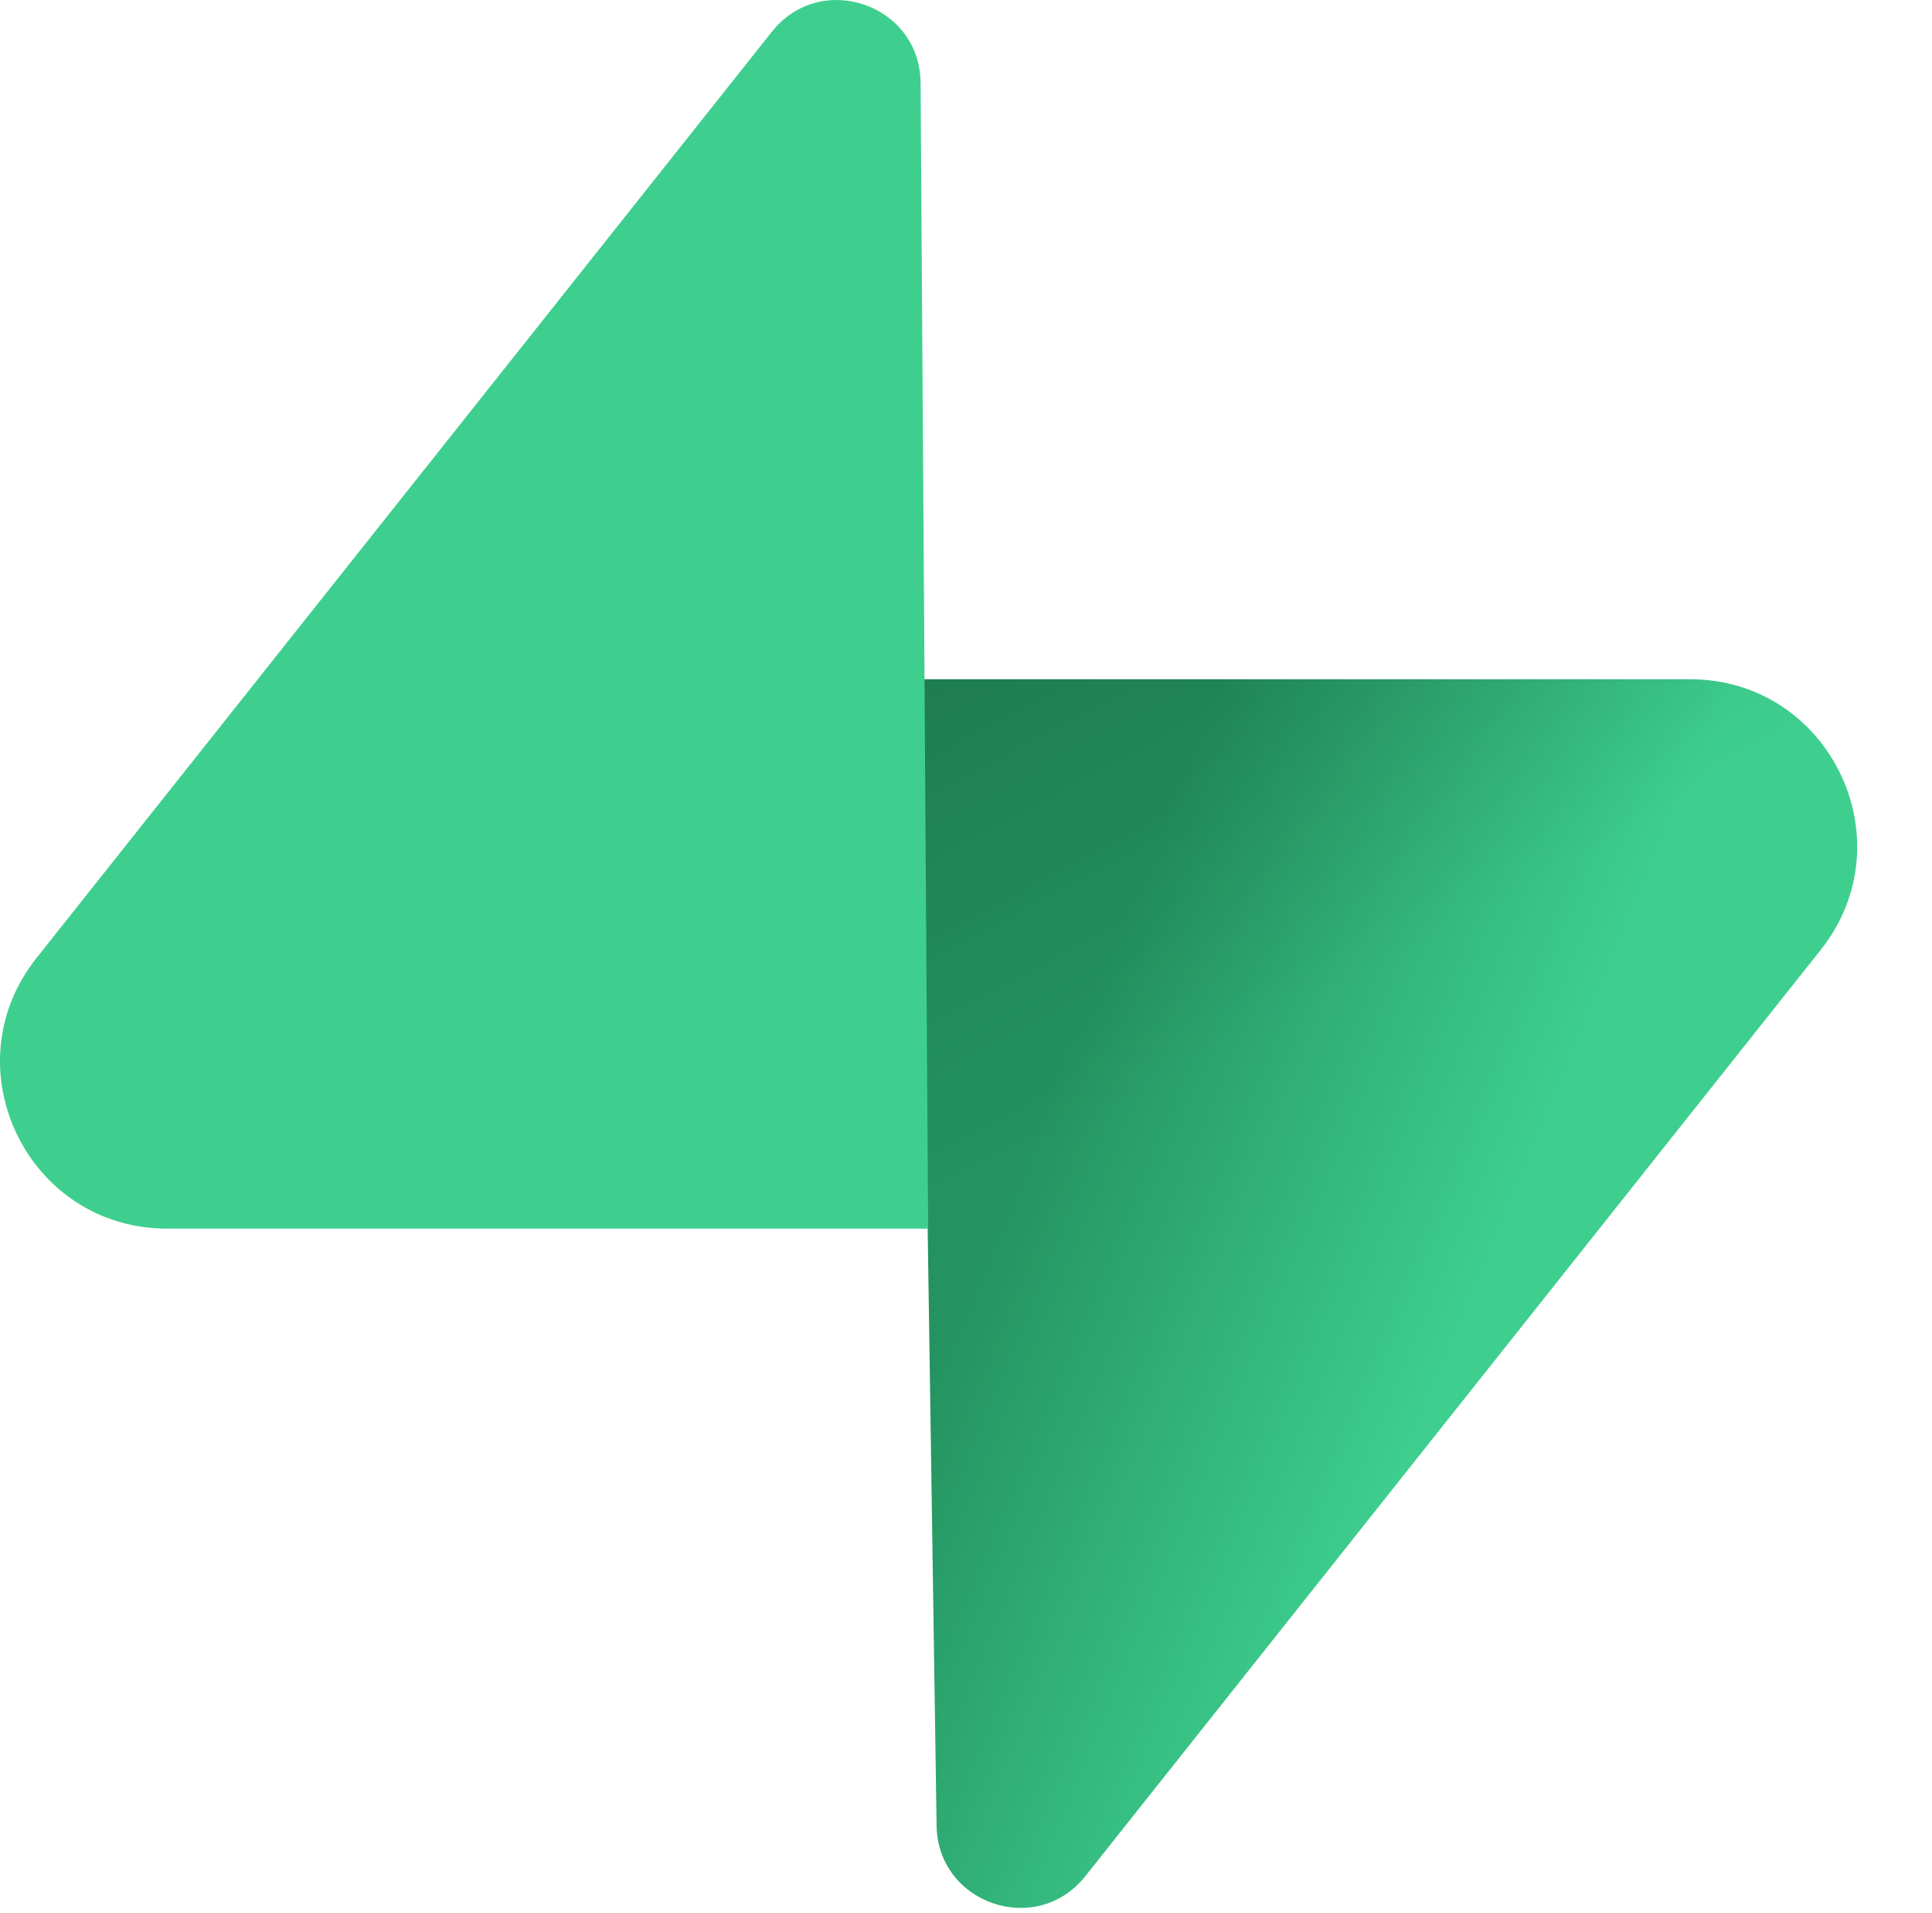
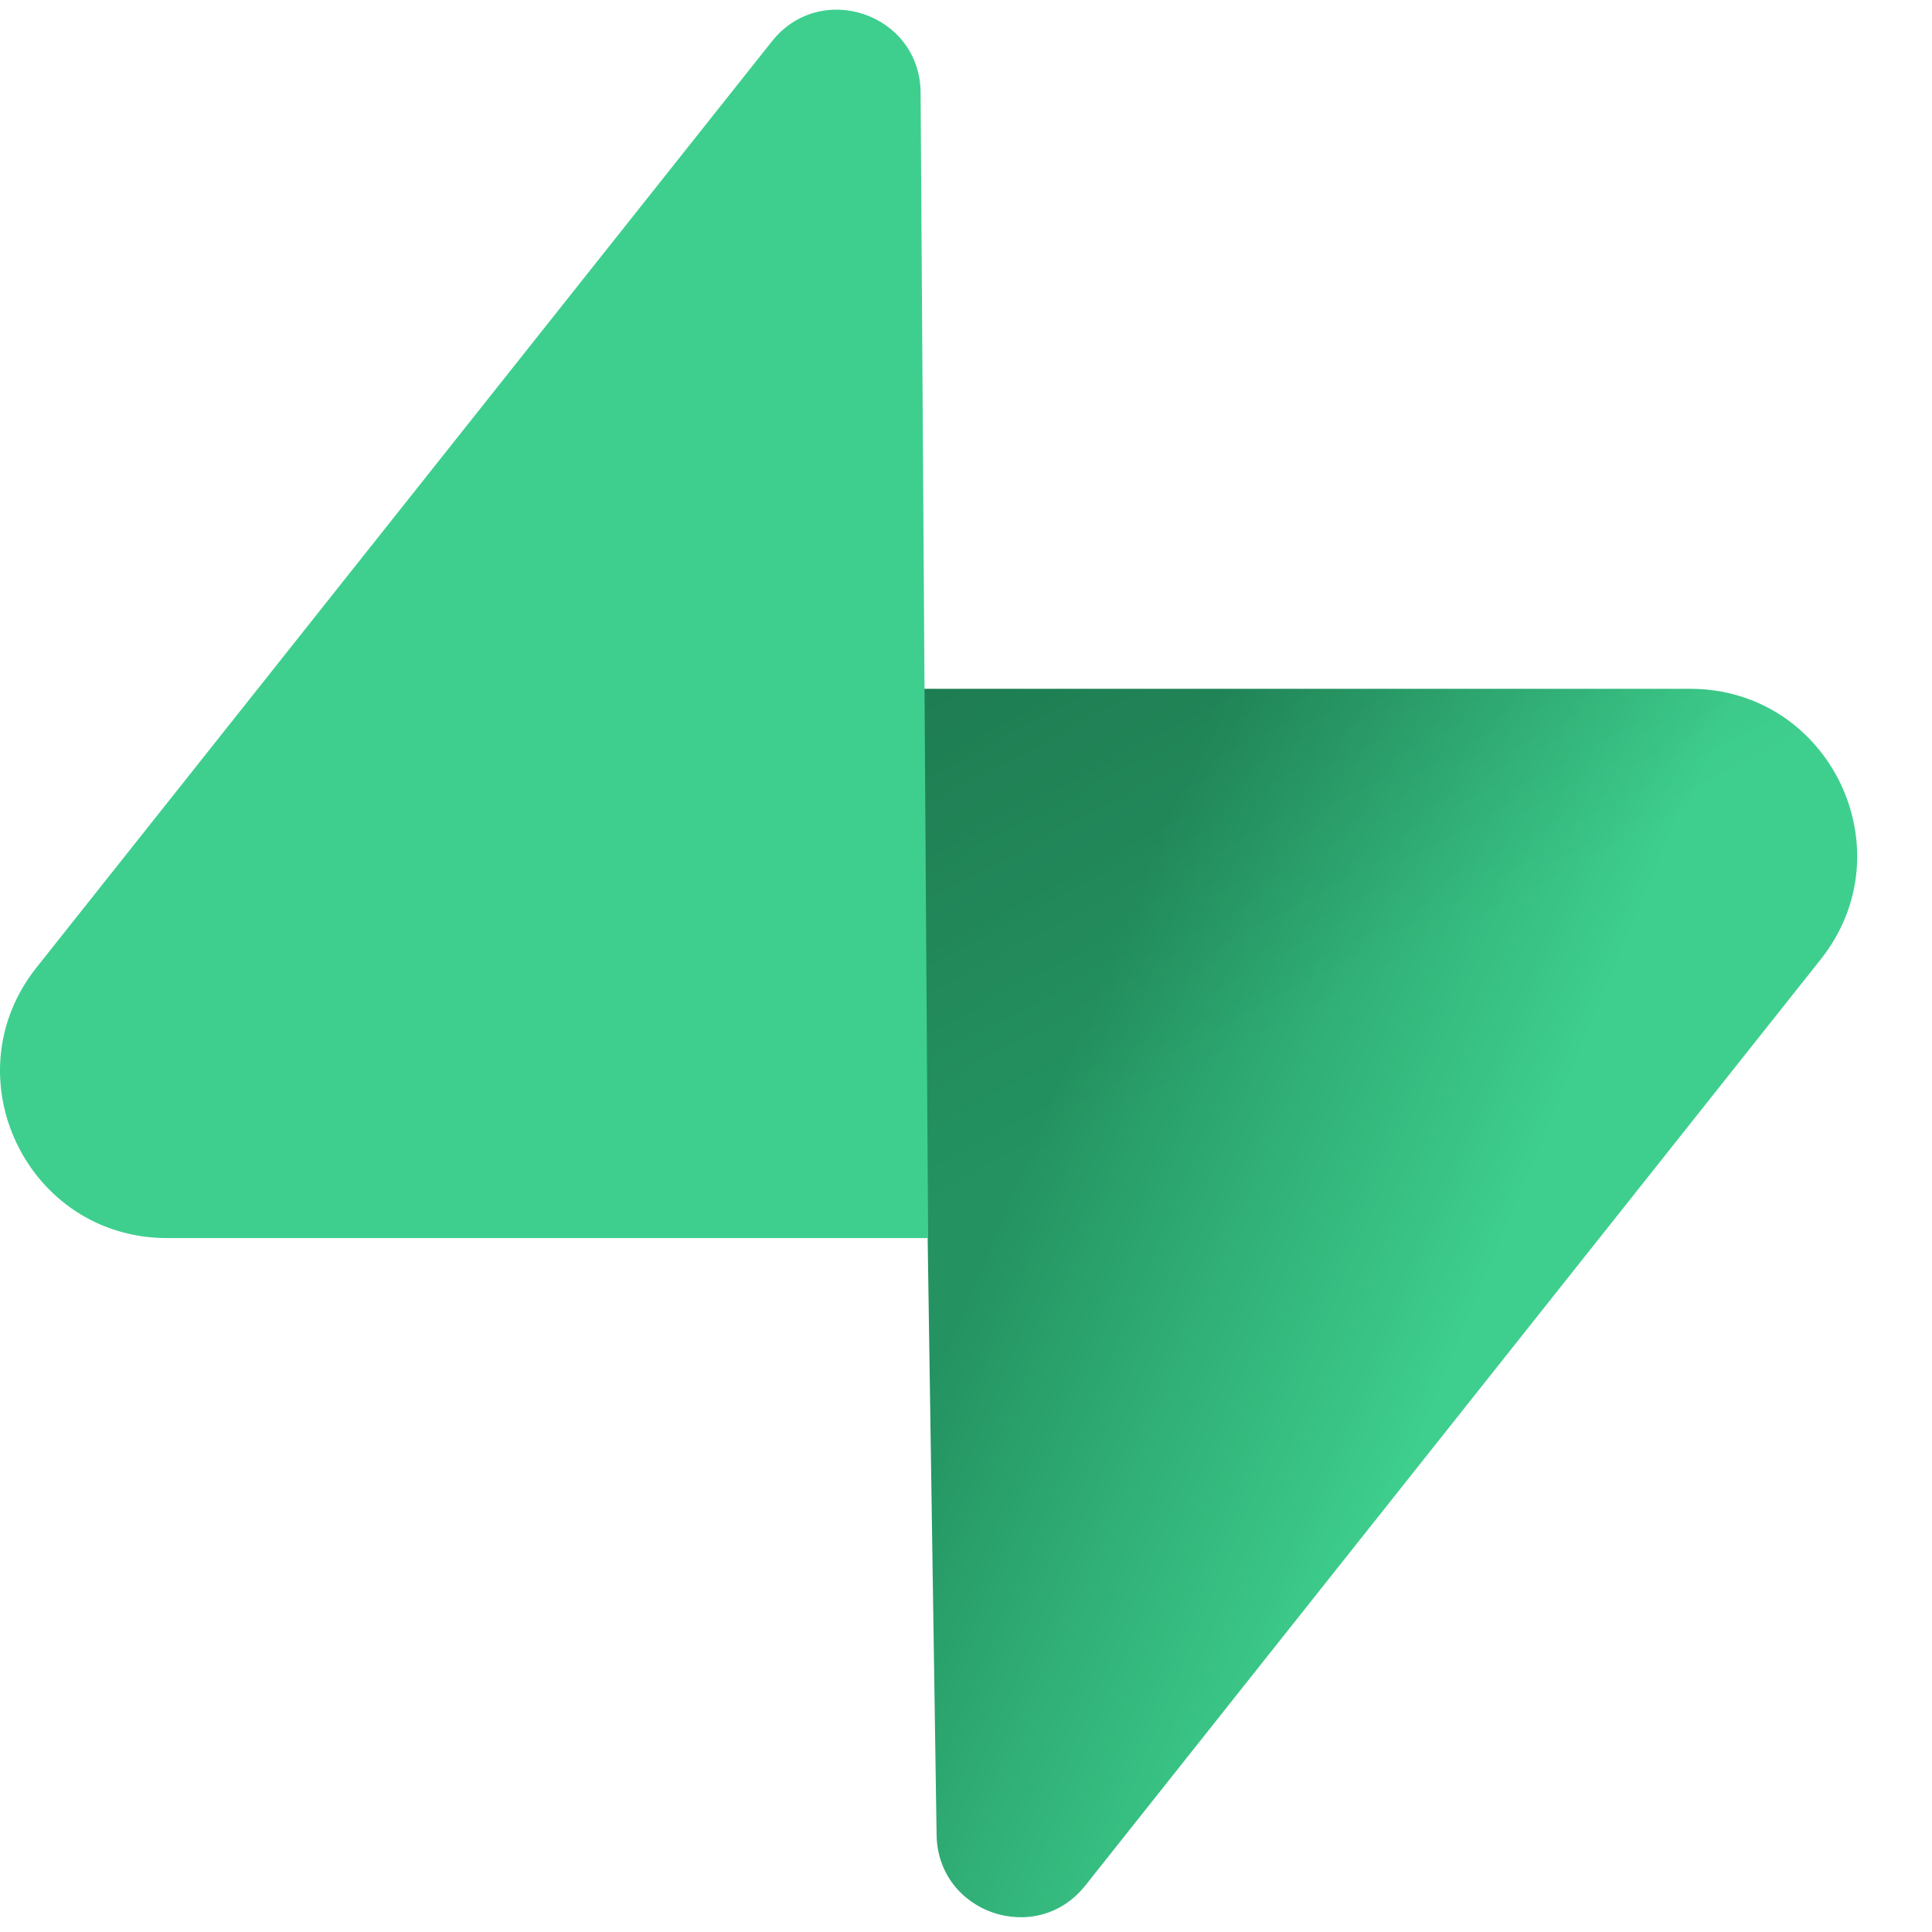
- <svg xmlns="http://www.w3.org/2000/svg" width="100px" height="99px" viewBox="0 0 100 99" version="1.1" preserveAspectRatio="xMidYMid">
+ <svg xmlns="http://www.w3.org/2000/svg" width="35px" height="35px" viewBox="0 0 100 99" version="1.1" preserveAspectRatio="xMidYMid">
  <defs>
    <linearGradient x1="20.862%" y1="20.687%" x2="63.426%" y2="44.071%" id="supabase-linearGradient-1">
      <stop stop-color="#249361" offset="0%" />
      <stop stop-color="#3ECF8E" offset="100%" />
    </linearGradient>
    <linearGradient x1="1.991%" y1="-13.158%" x2="21.403%" y2="34.708%" id="supabase-linearGradient-2">
      <stop stop-color="#000000" offset="0%" />
      <stop stop-color="#000000" stop-opacity="0" offset="100%" />
    </linearGradient>
  </defs>
  <g>
    <path d="M56.175,97.096 C53.653,100.273 48.539,98.532 48.478,94.476 L47.589,35.153 L87.478,35.153 C94.703,35.153 98.732,43.498 94.24,49.157 L56.175,97.096 Z" fill="url(#supabase-linearGradient-1)" />
    <path d="M56.175,97.096 C53.653,100.273 48.539,98.532 48.478,94.476 L47.589,35.153 L87.478,35.153 C94.703,35.153 98.732,43.498 94.24,49.157 L56.175,97.096 Z" fill-opacity="0.2" fill="url(#supabase-linearGradient-2)" />
    <path d="M39.953,1.641 C42.475,-1.536 47.59,0.204 47.65,4.26 L48.04,63.583 L8.65,63.583 C1.425,63.583 -2.604,55.239 1.888,49.58 L39.953,1.641 Z" fill="#3ECF8E" />
  </g>
</svg>
